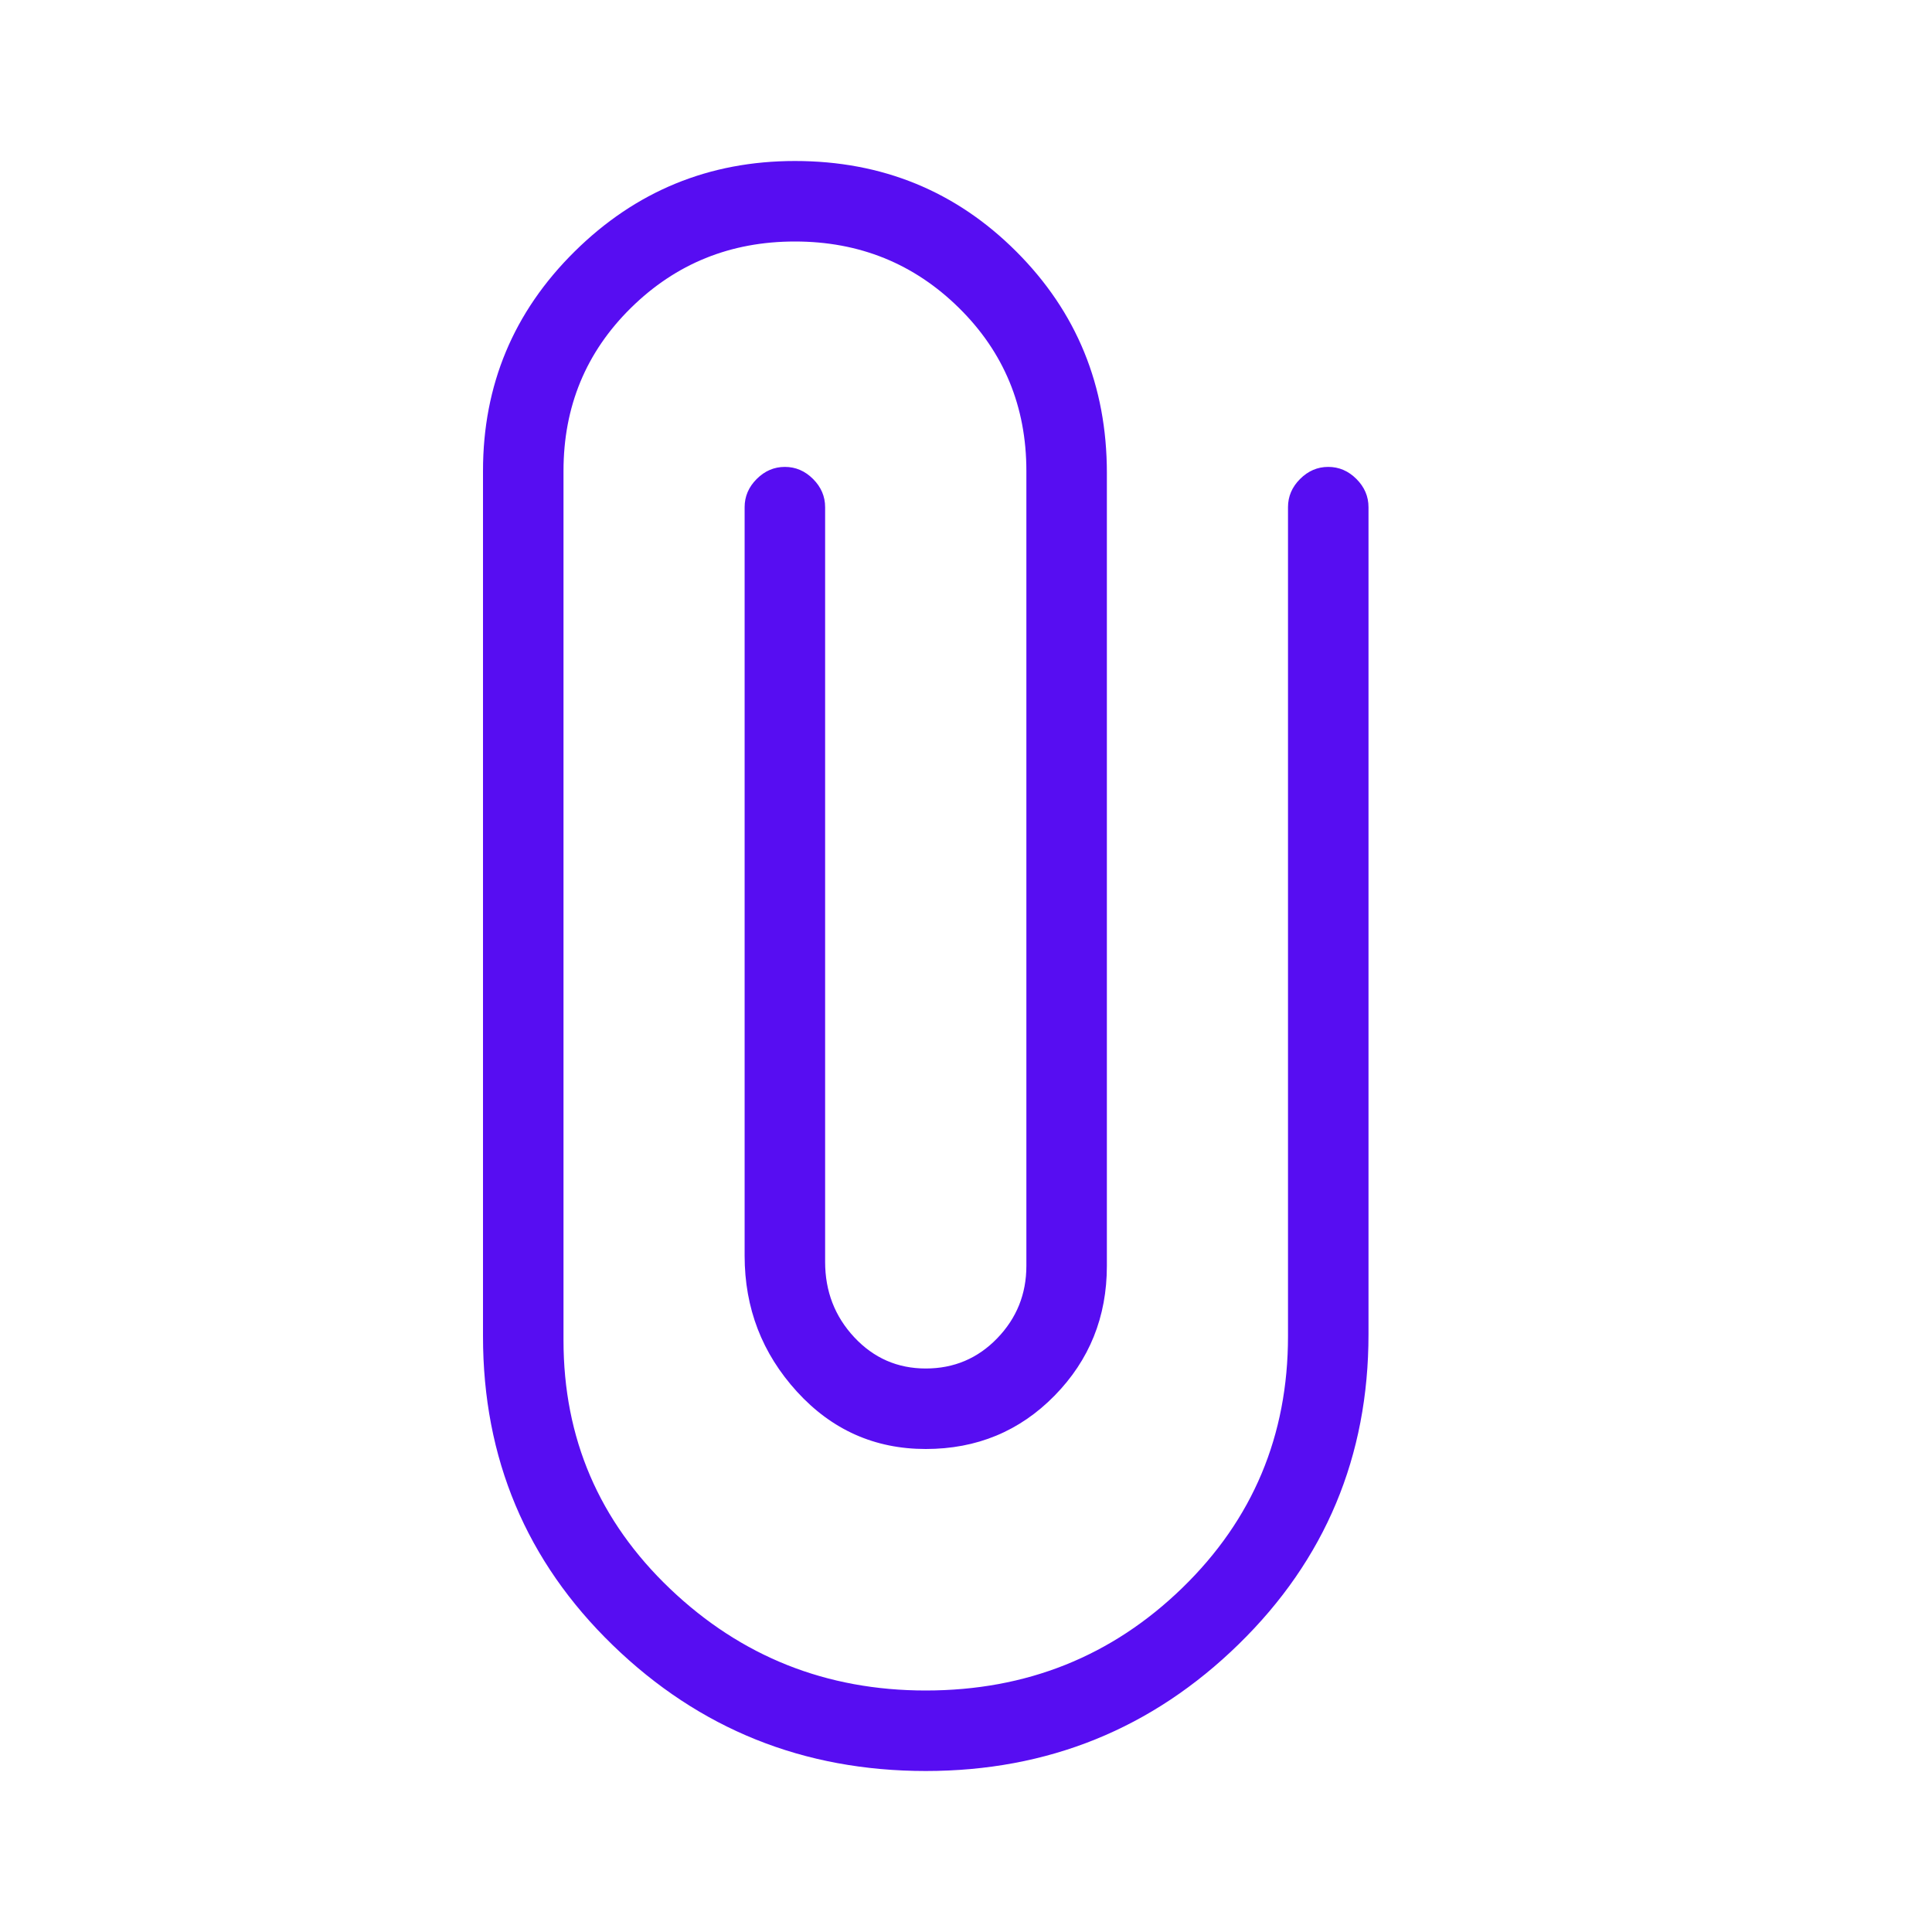
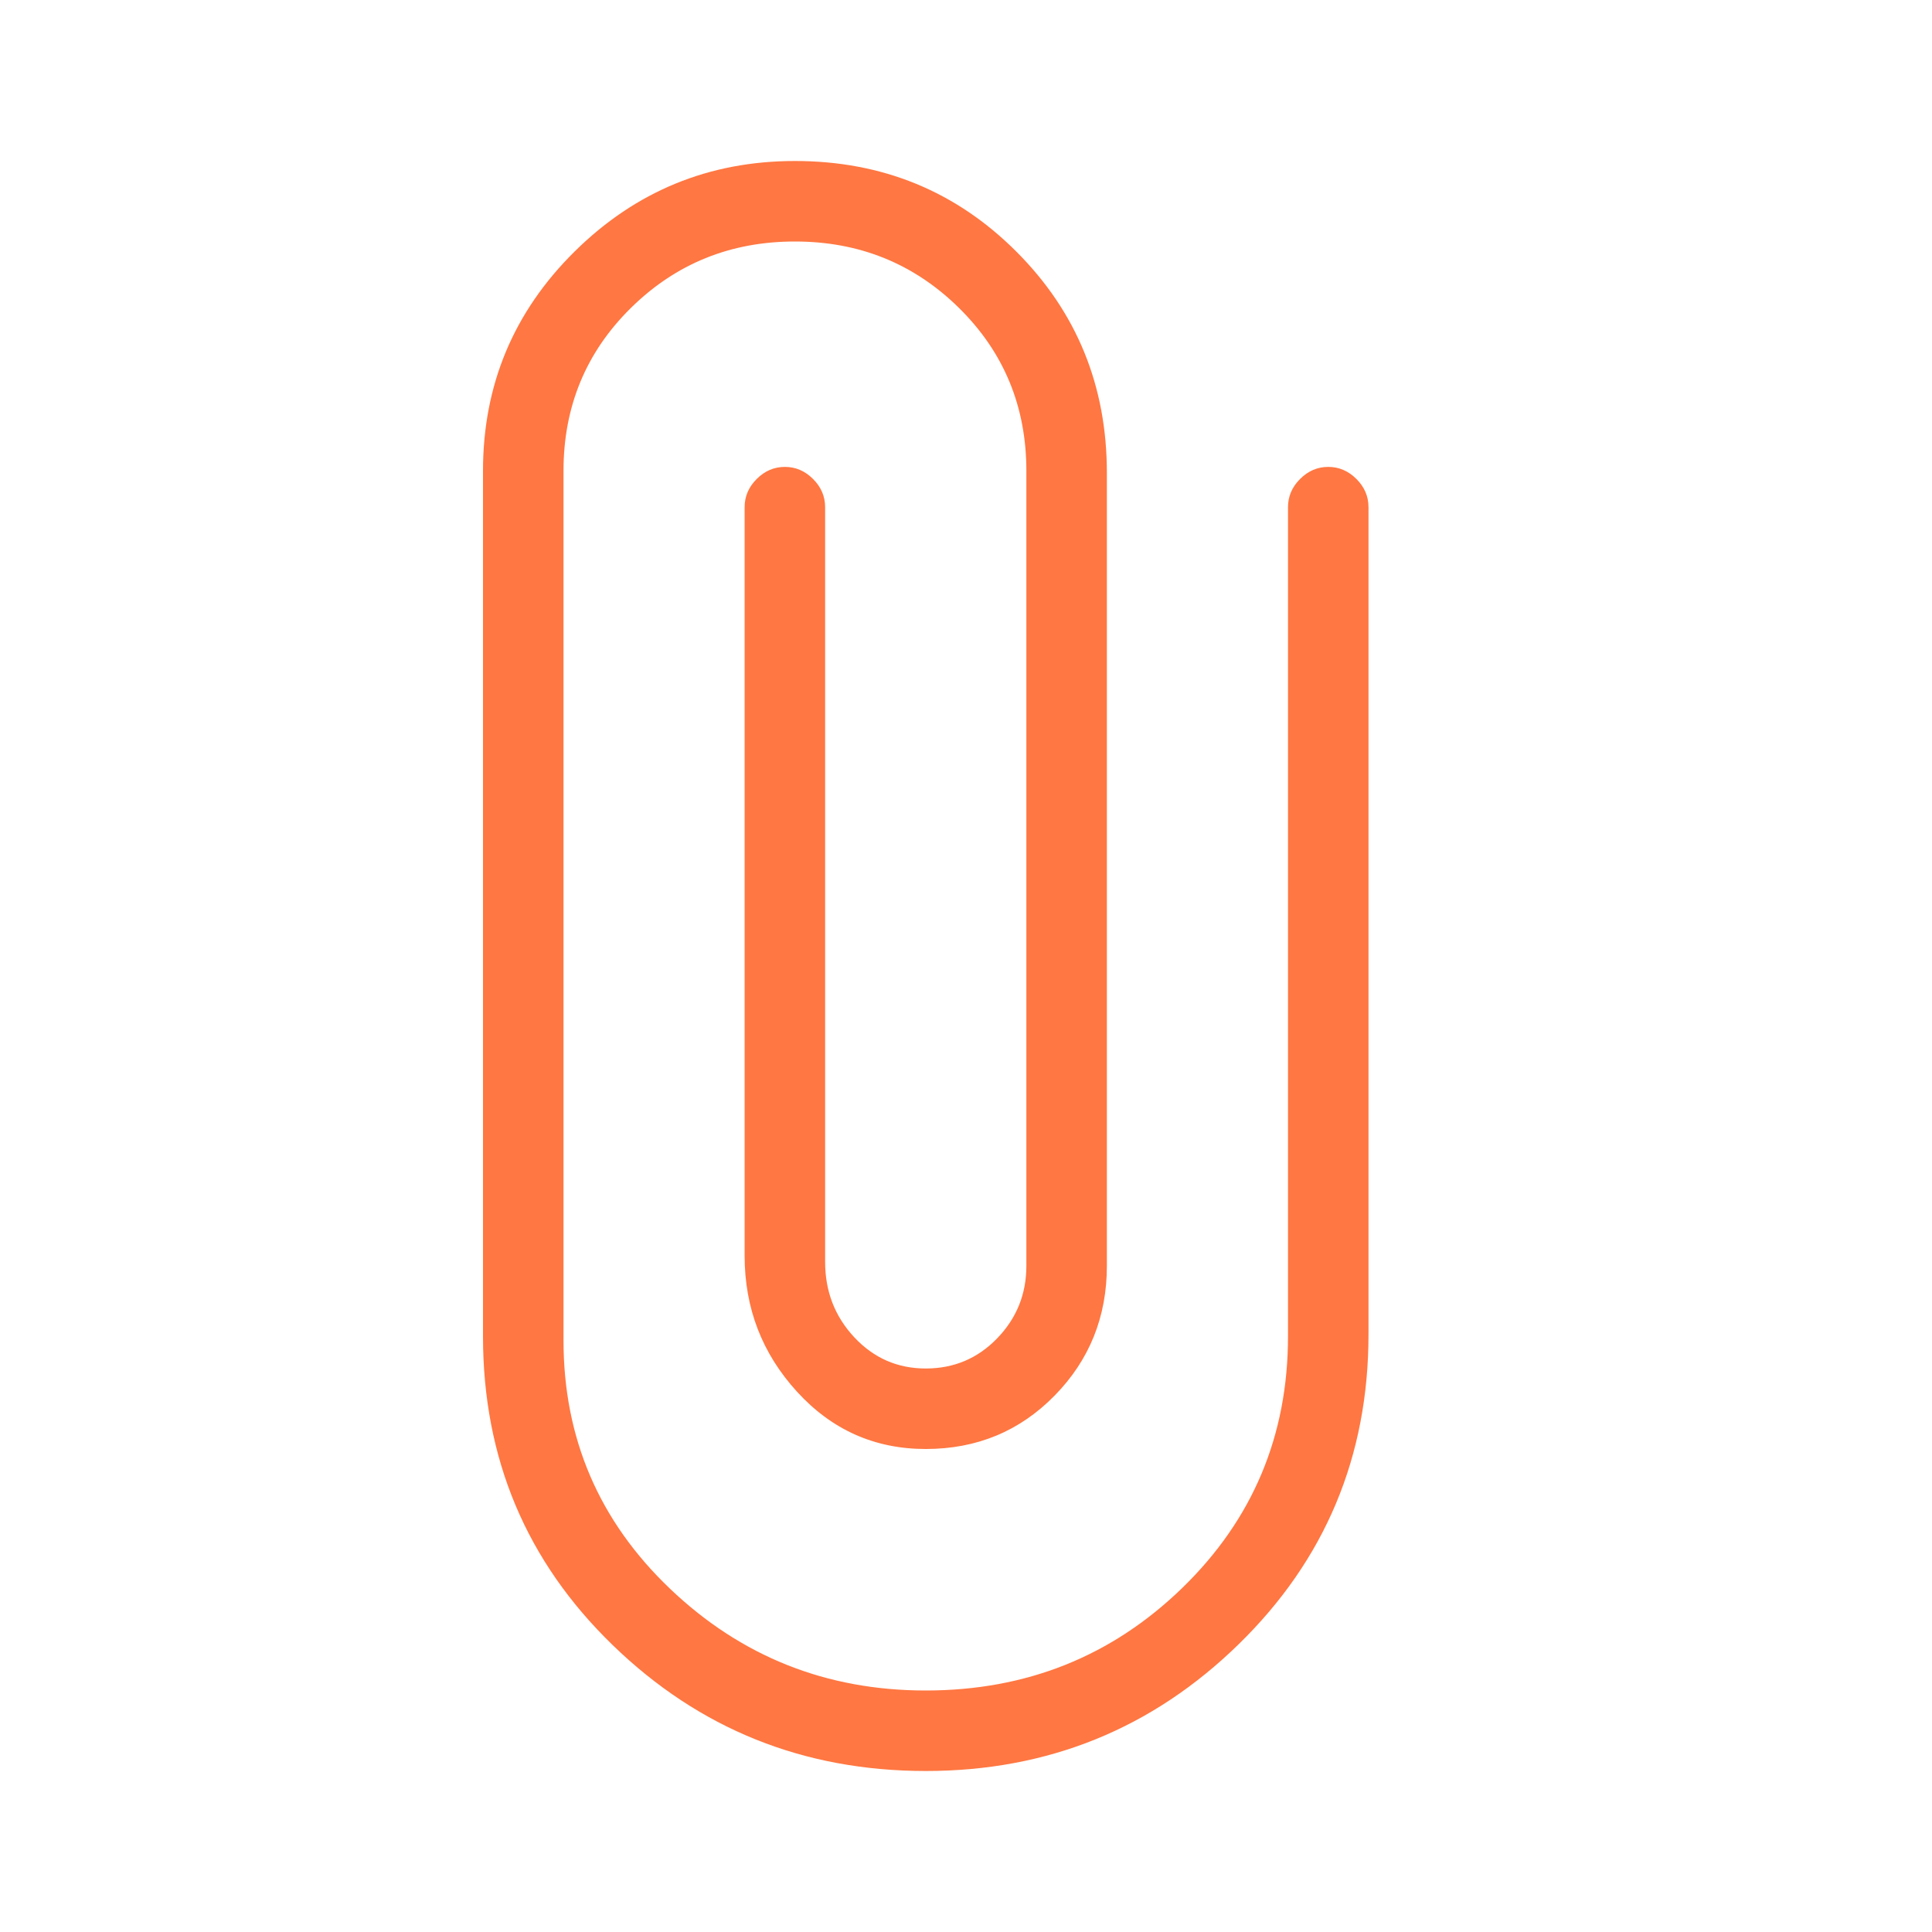
<svg xmlns="http://www.w3.org/2000/svg" height="28" viewBox="0 -960 960 960" width="28">
-   <path fill="#570DF2" d="M460-80q-91 0-155.5-62.5T240-296v-430q0-64 45.5-109T395-880q65 0 110 45t45 110v394q0 38-26 64.5T460-240q-38 0-64-28.5T370-336v-372q0-8 6-14t14-6q8 0 14 6t6 14v375q0 22 14.5 37.5T460-280q21 0 35.5-15t14.5-36v-395q0-48-33.5-81T395-840q-48 0-81.5 33T280-726v432q0 73 53 123.5T460-120q75 0 127.5-51T640-296v-412q0-8 6-14t14-6q8 0 14 6t6 14v411q0 91-64.5 154T460-80Z" />
+   <path fill="#FF7742" d="M460-80q-91 0-155.5-62.5T240-296v-430q0-64 45.5-109T395-880q65 0 110 45t45 110v394q0 38-26 64.5T460-240q-38 0-64-28.5T370-336v-372q0-8 6-14t14-6q8 0 14 6t6 14v375q0 22 14.5 37.5T460-280q21 0 35.5-15t14.5-36v-395q0-48-33.5-81T395-840q-48 0-81.5 33T280-726v432q0 73 53 123.5T460-120q75 0 127.5-51T640-296v-412q0-8 6-14t14-6q8 0 14 6t6 14v411q0 91-64.5 154T460-80Z" />
</svg>
